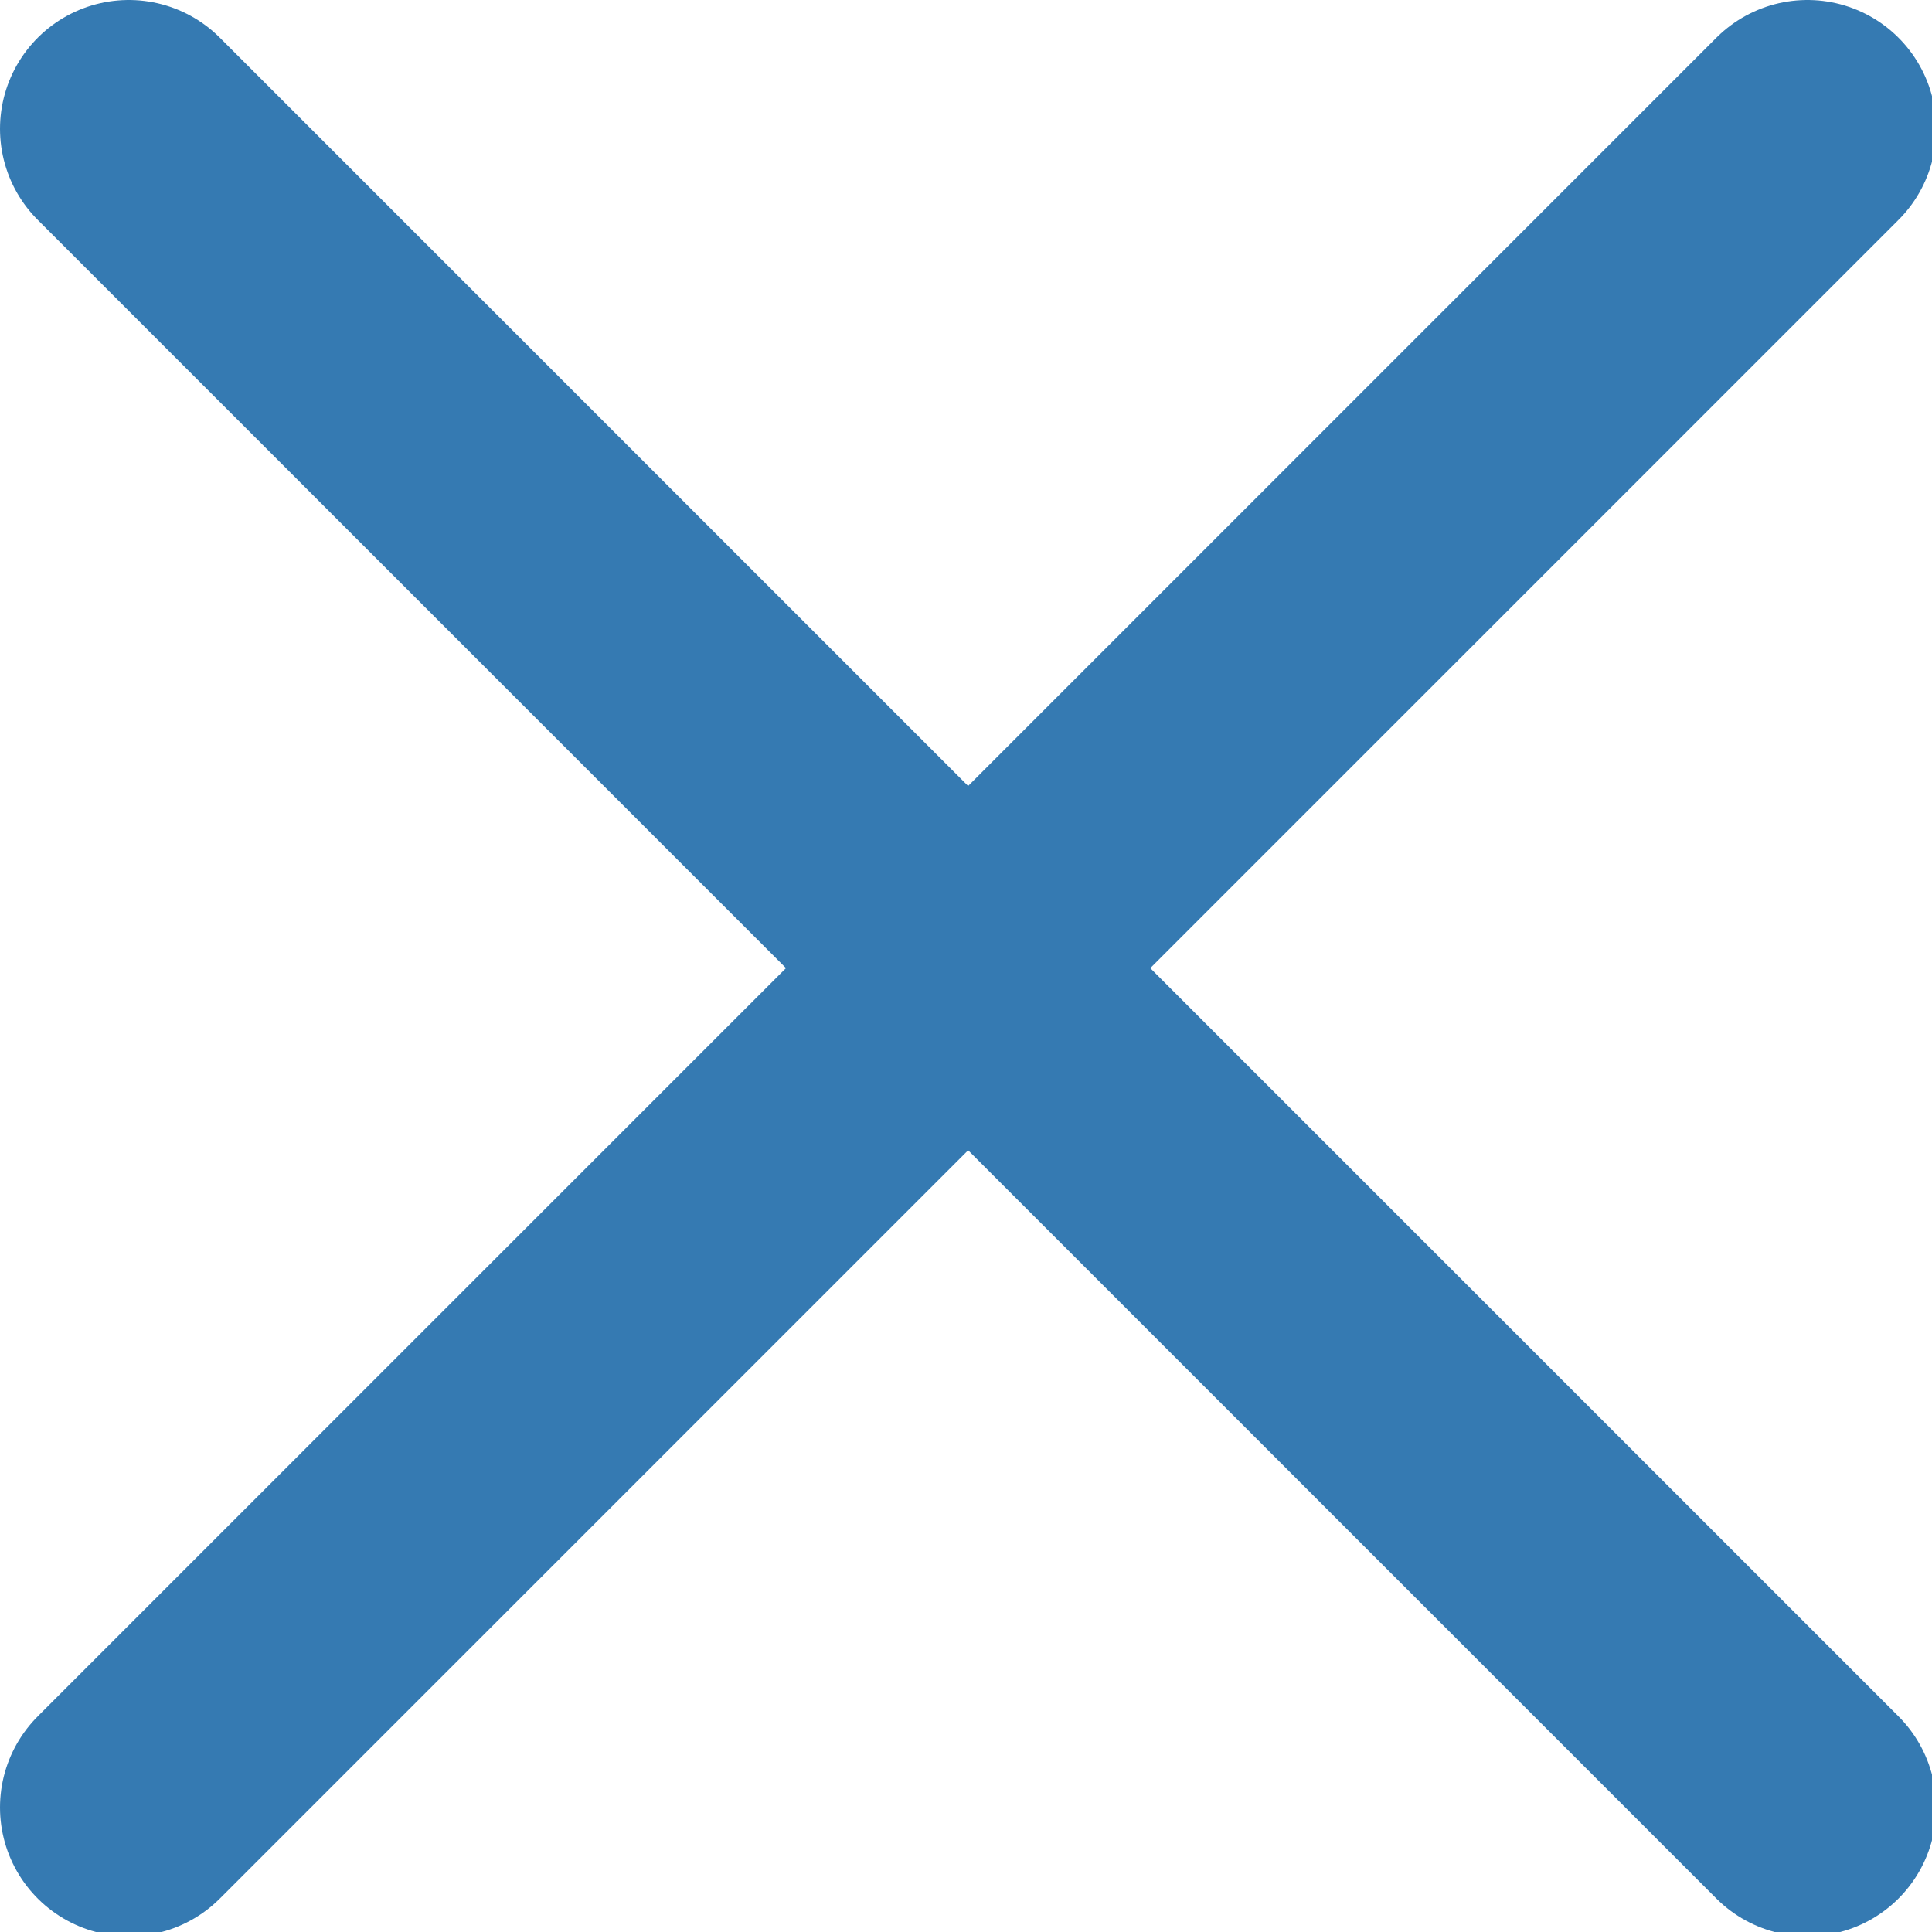
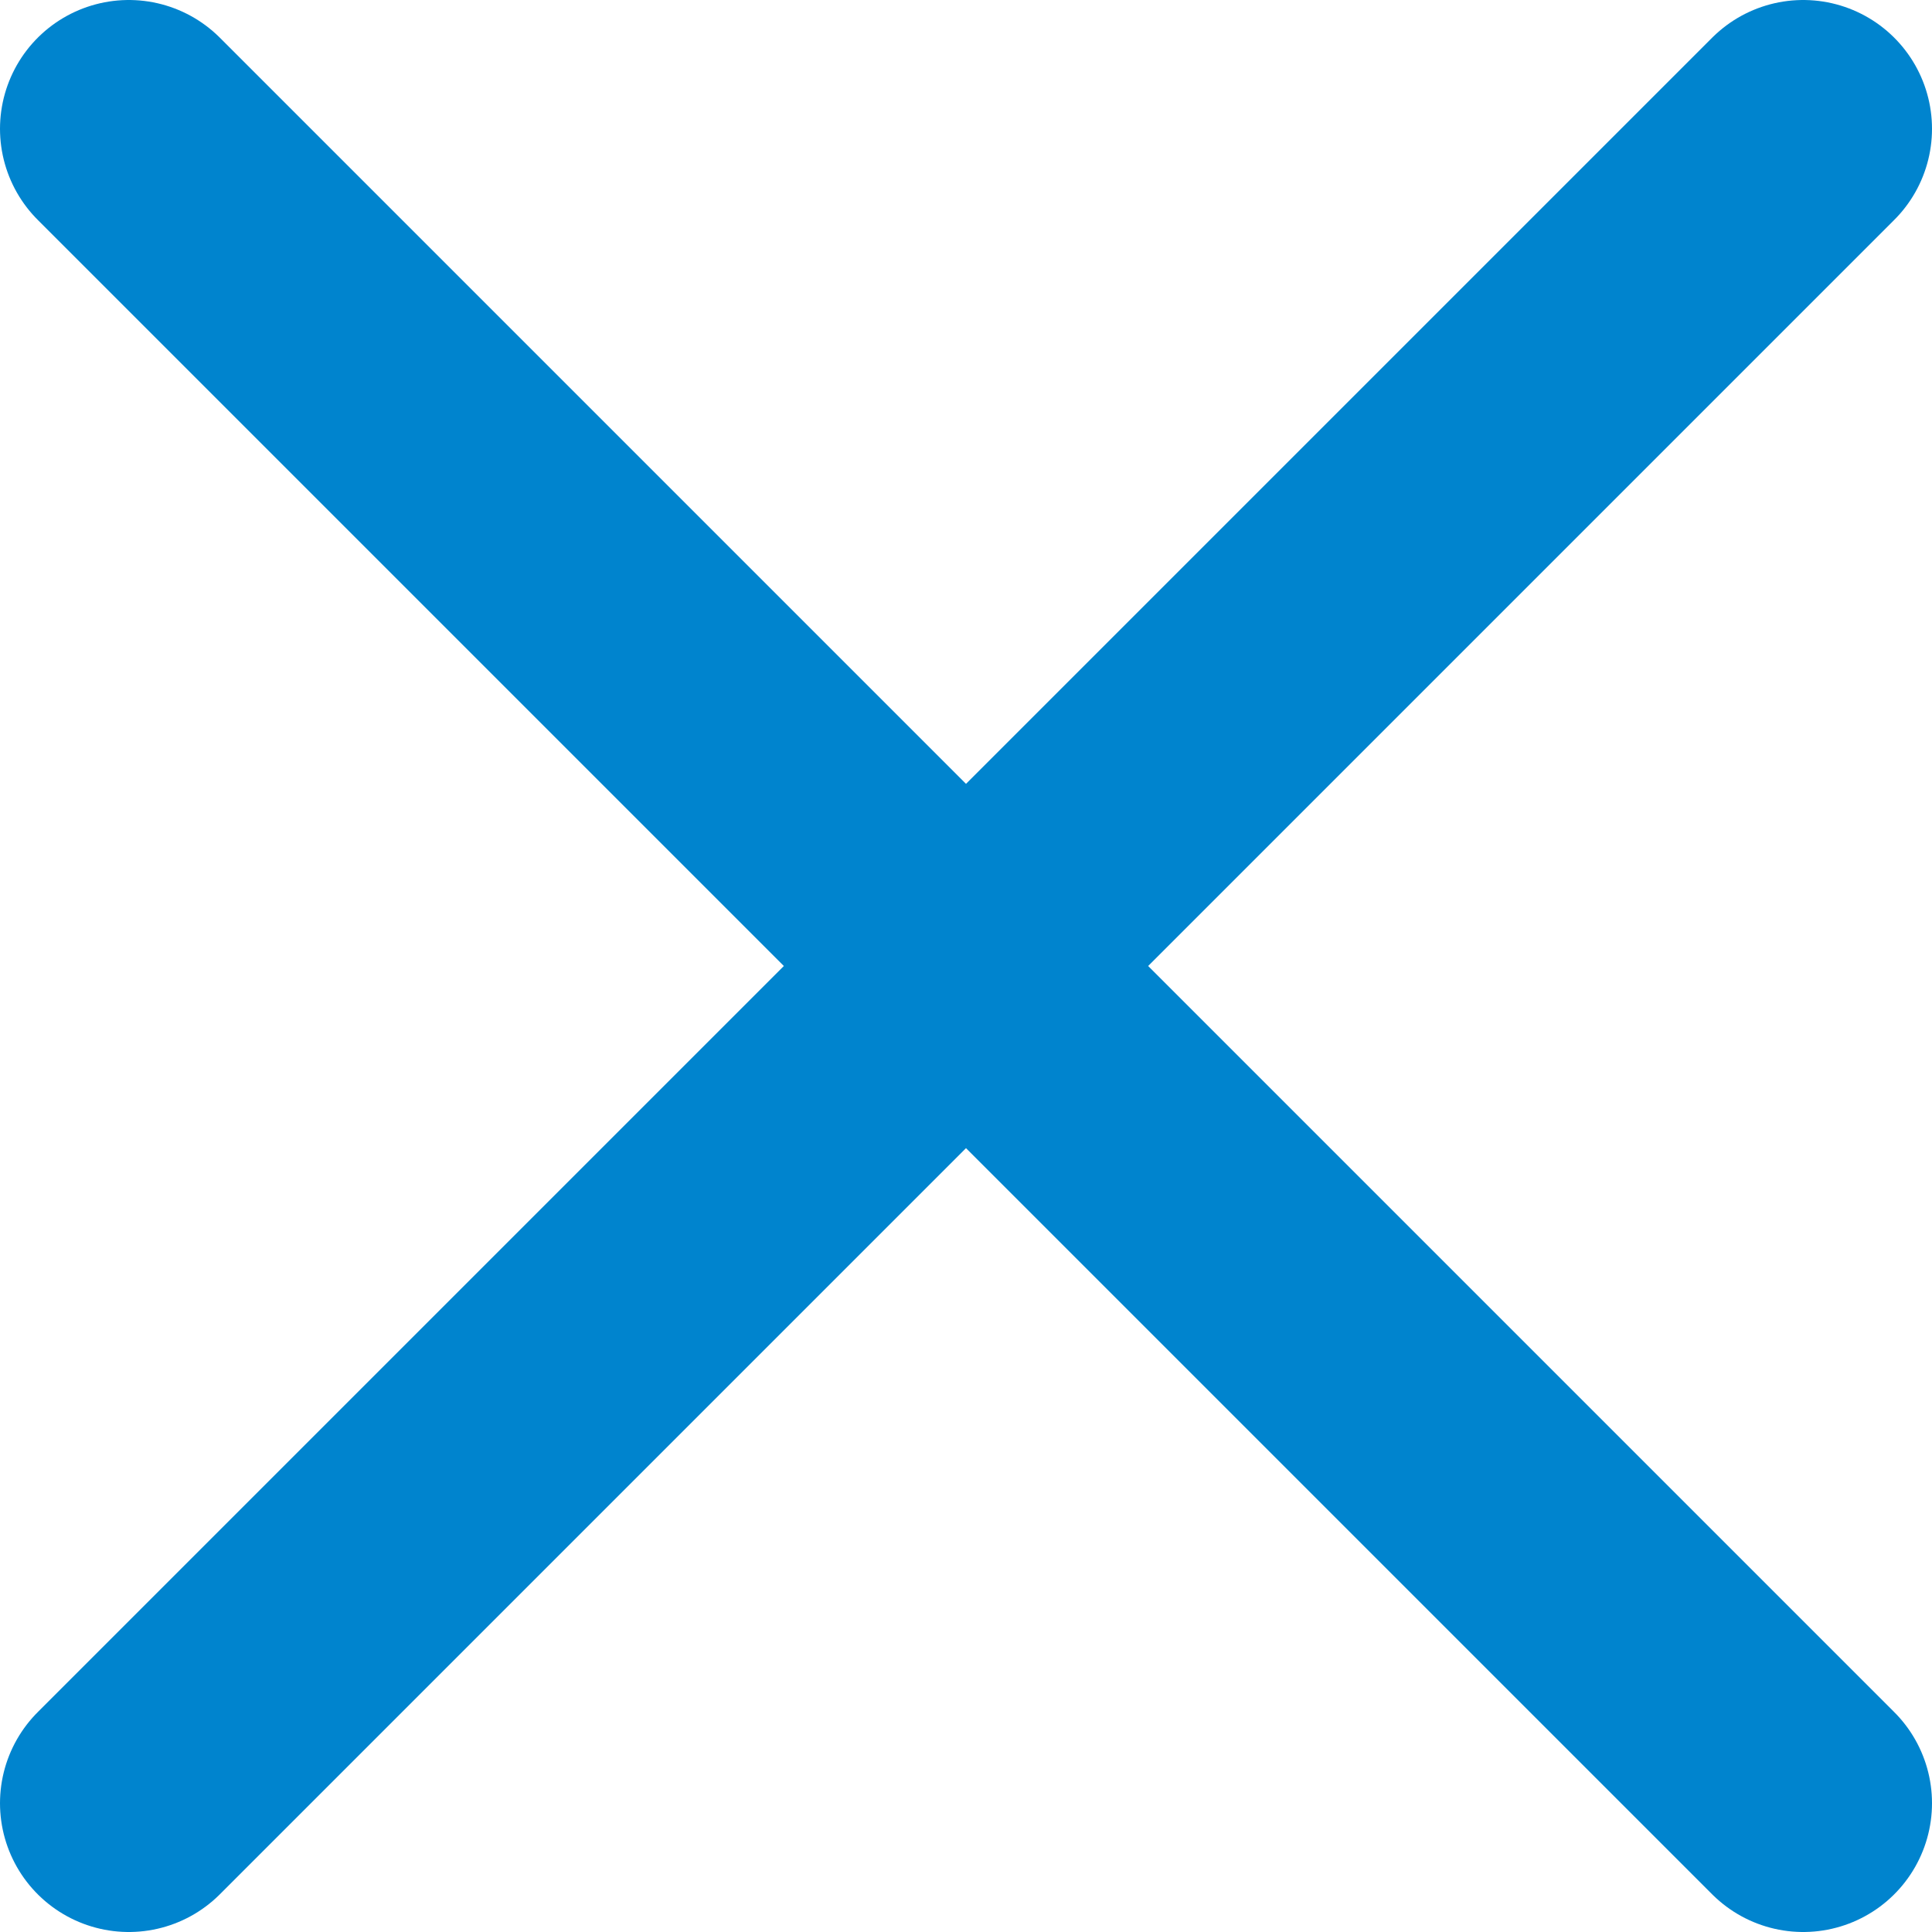
- <svg xmlns="http://www.w3.org/2000/svg" width="15" height="15" viewBox="0 0 15 15">
-   <path fill="none" stroke="#357AB2" stroke-linecap="round" stroke-width="2" d="M0 13.033L13.033 0M13.033 13.033L0 0" transform="translate(1 1)" />
+ <svg xmlns="http://www.w3.org/2000/svg" version="1.1" id="Layer_1" x="0px" y="0px" viewBox="0 0 15 15" style="enable-background:new 0 0 15 15;" xml:space="preserve">
+   <style type="text/css">
+ 	.st0{fill:none;stroke:#0084CE;stroke-width:2;stroke-linecap:round;}
+ </style>
+   <path class="st0" d="M1,14L14,1 M14,14L1,1" />
</svg>
